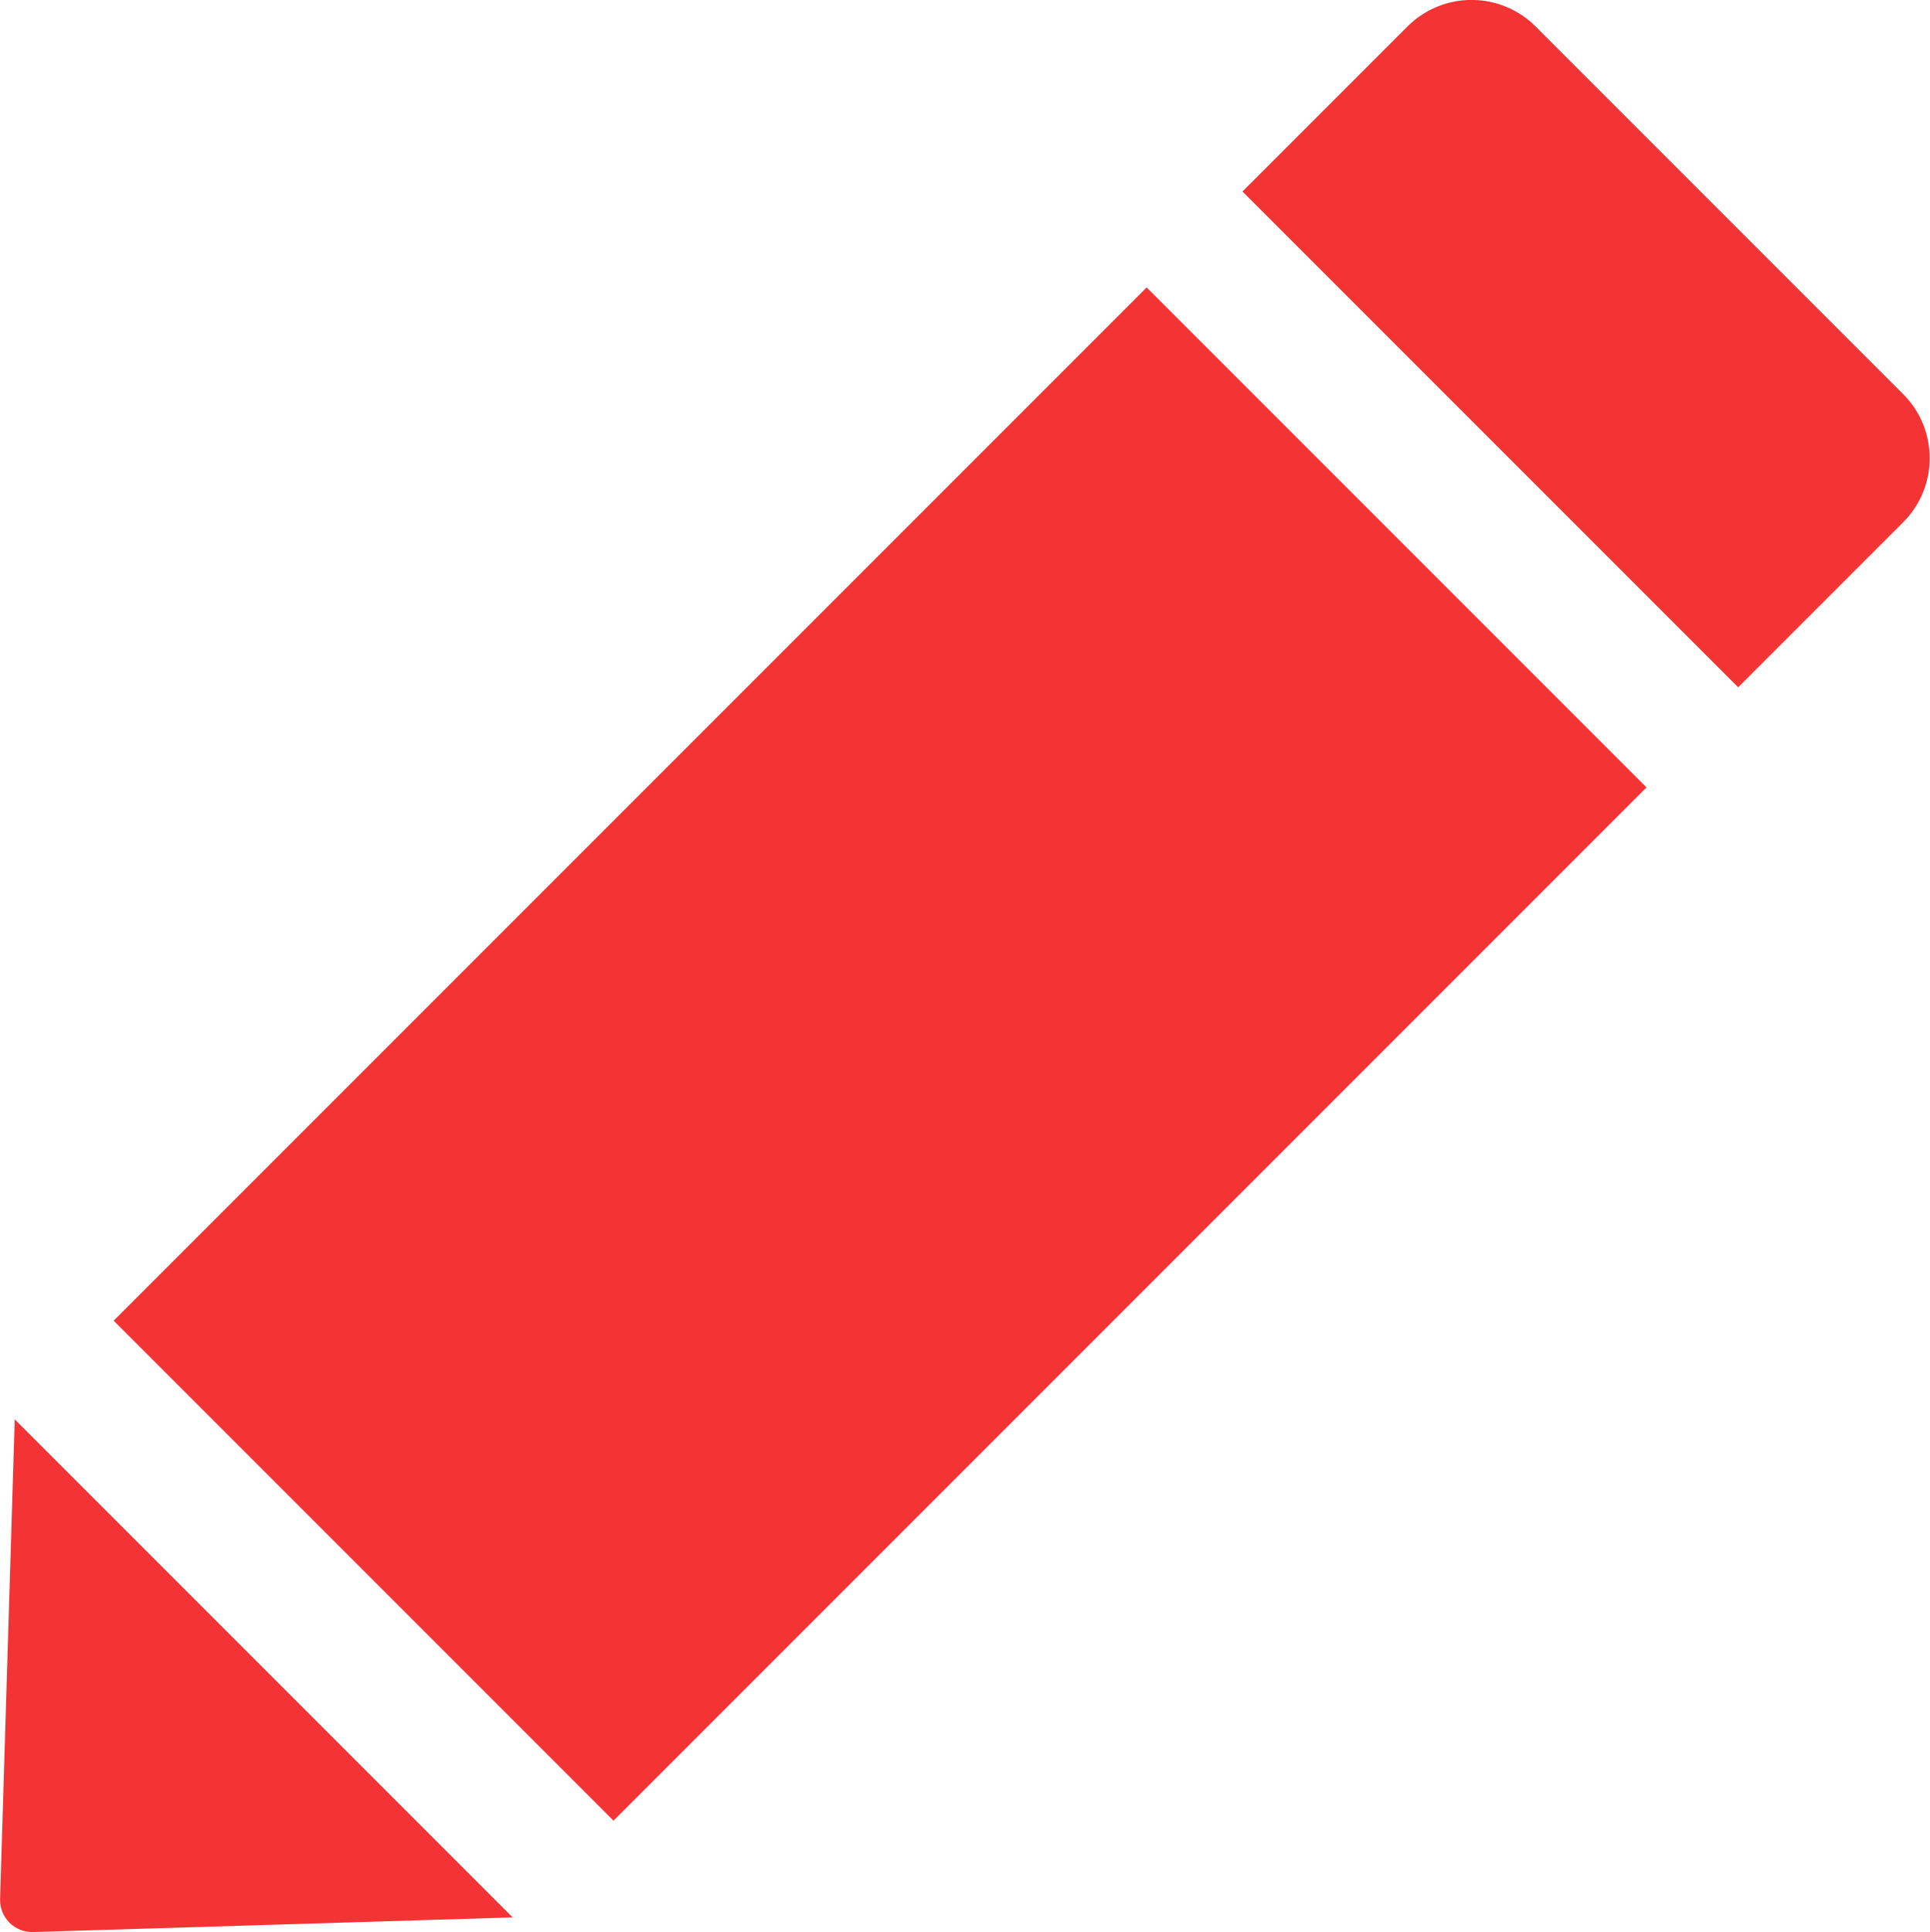
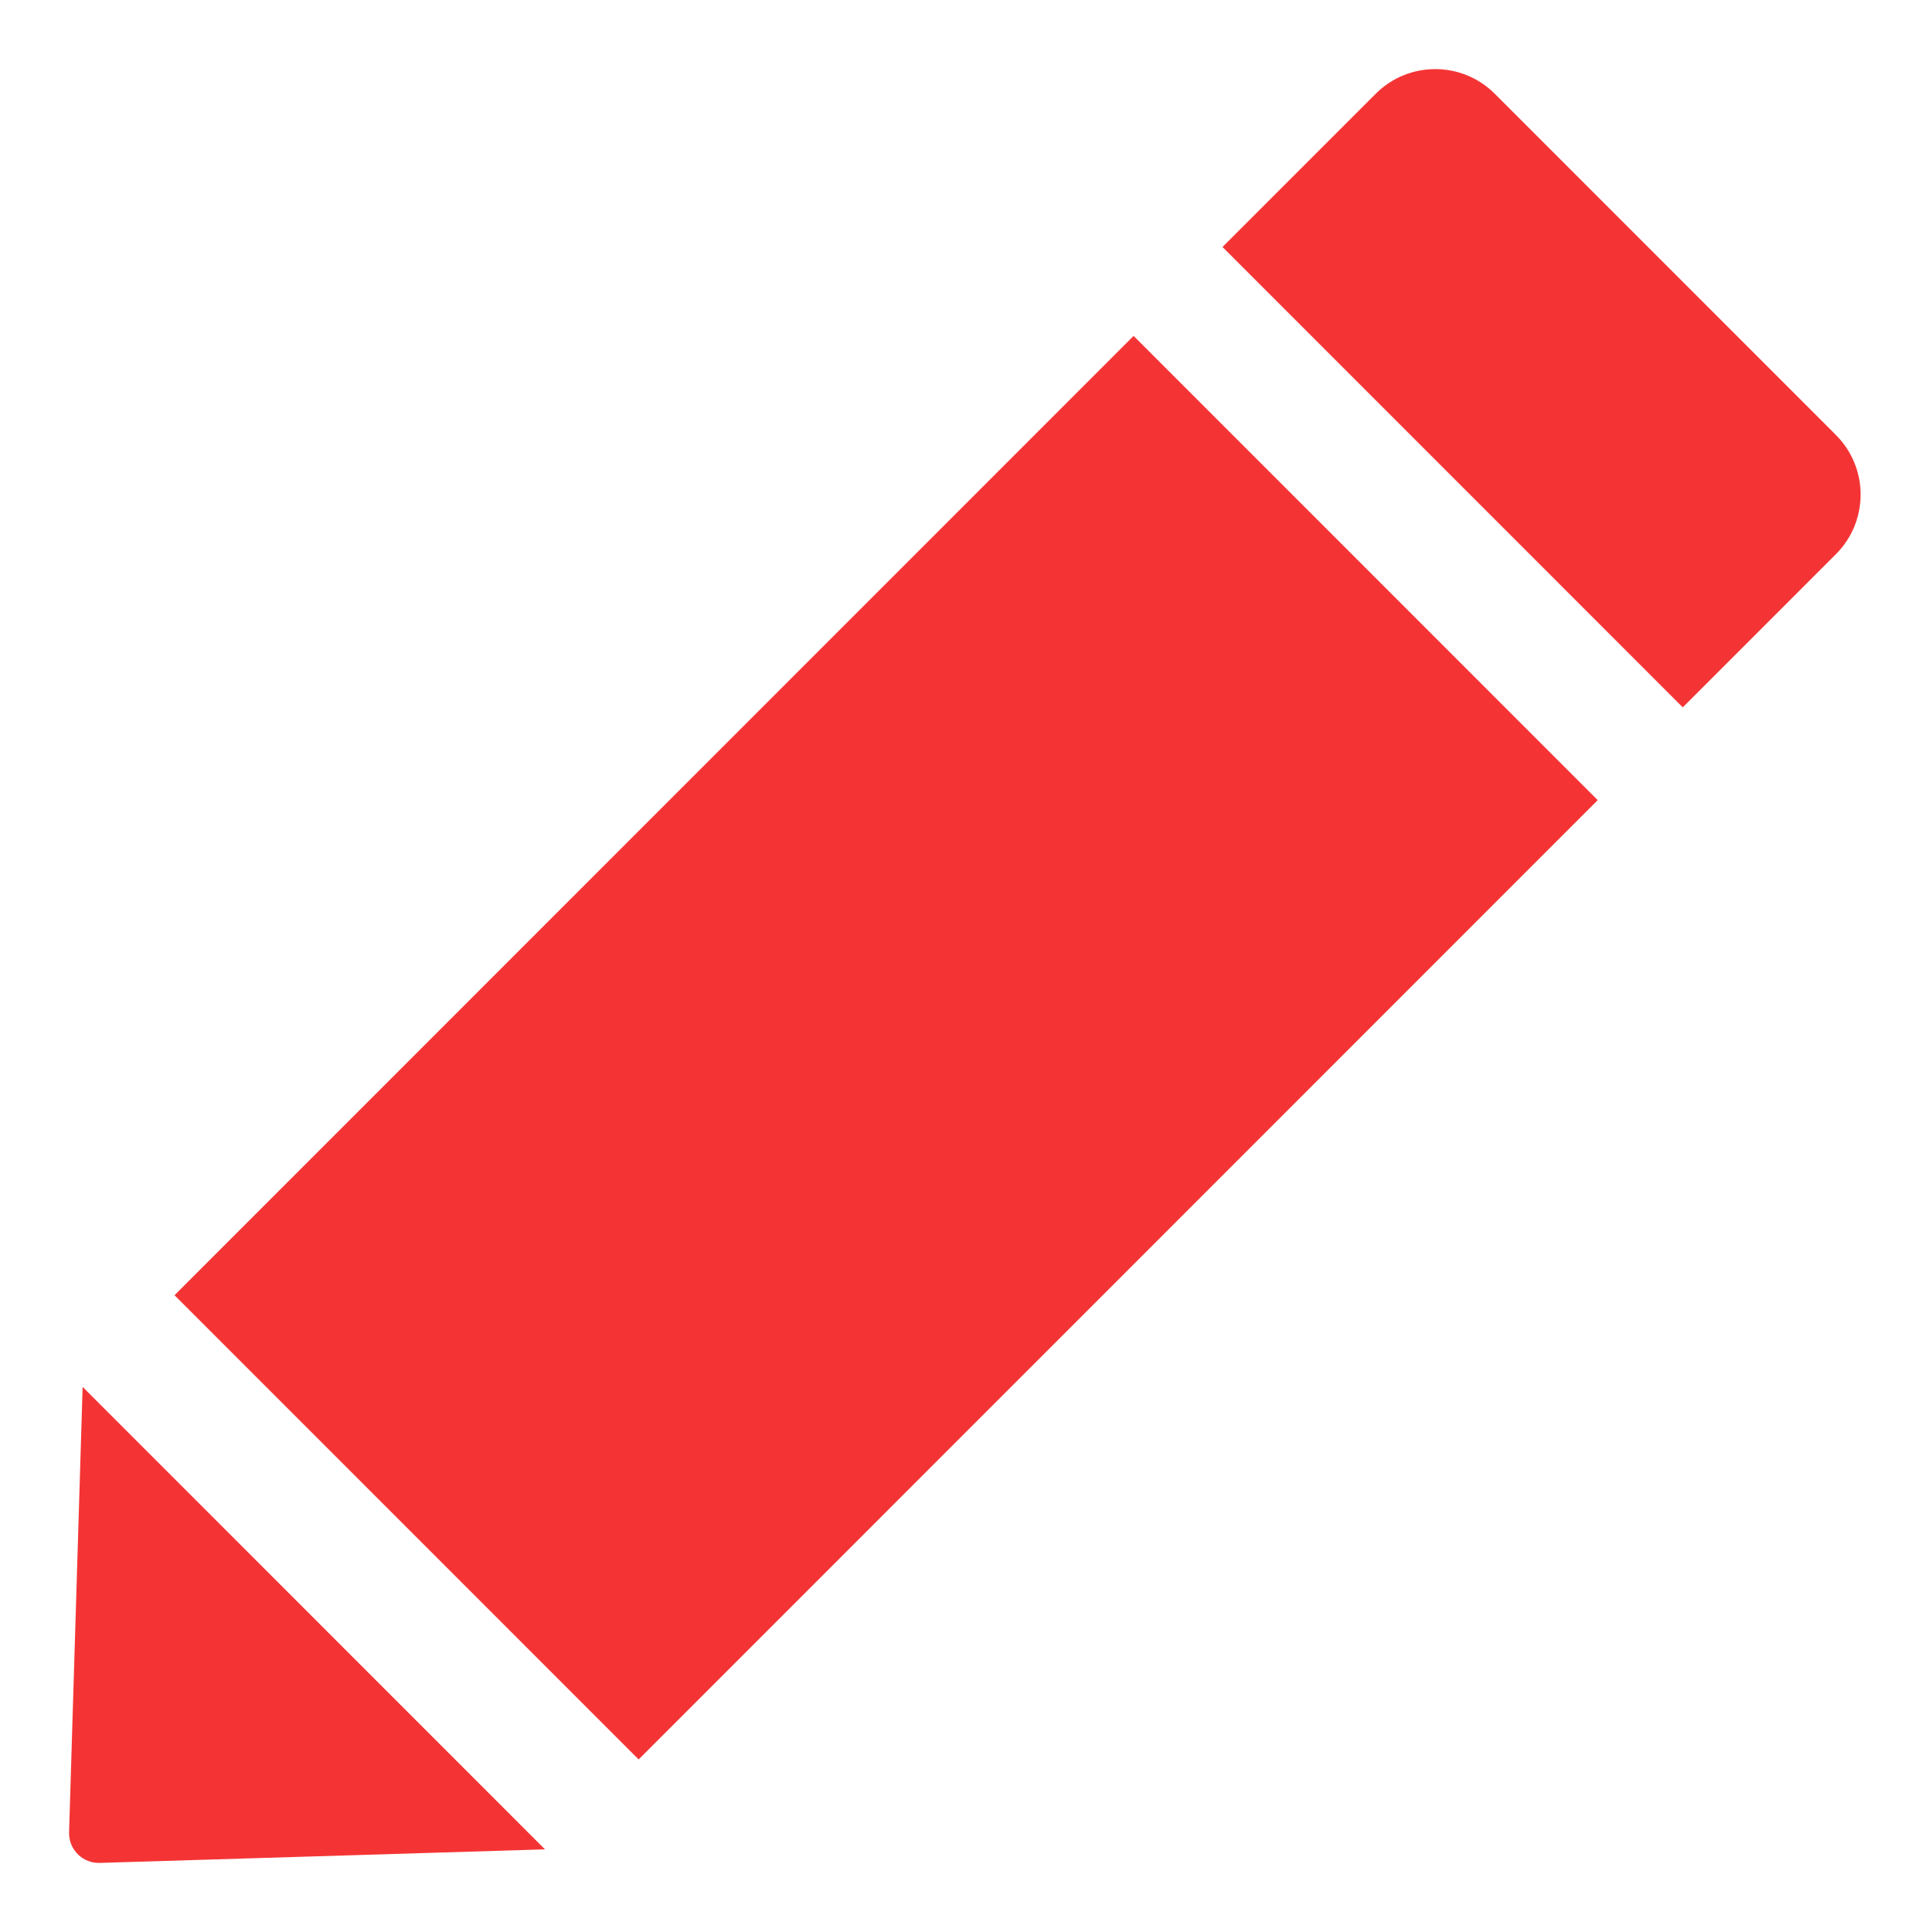
<svg xmlns="http://www.w3.org/2000/svg" id="Layer_1" data-name="Layer 1" width="20.95" height="20.971" viewBox="0 0 20.95 20.971">
  <defs>
    <style>
      .cls-1 {
        fill: #f43434;
      }
    </style>
  </defs>
  <g>
-     <rect class="cls-1" x="900.976" y="620.698" width="7.675" height="15.861" transform="translate(-185.7372 -1072.866) rotate(45)" />
-     <path class="cls-1" d="M900.824,638l-5.207.159a0.348,0.348,0,0,1-.358-0.358l0.159-5.207Z" transform="translate(-895.258 -617.1875)" />
-     <path class="cls-1" d="M909.861,618.955h5.642a0.984,0.984,0,0,1,.984.984v2.533a0,0,0,0,1,0,0h-7.611a0,0,0,0,1,0,0v-2.533A0.984,0.984,0,0,1,909.861,618.955Z" transform="translate(-189.0285 -1080.748) rotate(45)" />
+     <rect class="cls-1" x="2.258" y="7.809" width="14.726" height="7.126" transform="translate(-5.22357 10.13377) rotate(-45)" />
+     <path class="cls-1" d="M5.917,20.074l-4.834.147a0.323,0.323,0,0,1-.333-0.313h0q-0-.01,0-0.02l0.147-4.834Z" />
+     <path class="cls-1" d="M16.229,1.018l3.704,3.704a0.914,0.914,0,0,1,0,1.293h0l-1.663,1.663h0l-4.997-4.997h0l1.663-1.663a0.914,0.914,0,0,1,1.293,0h0Z" />
  </g>
</svg>
